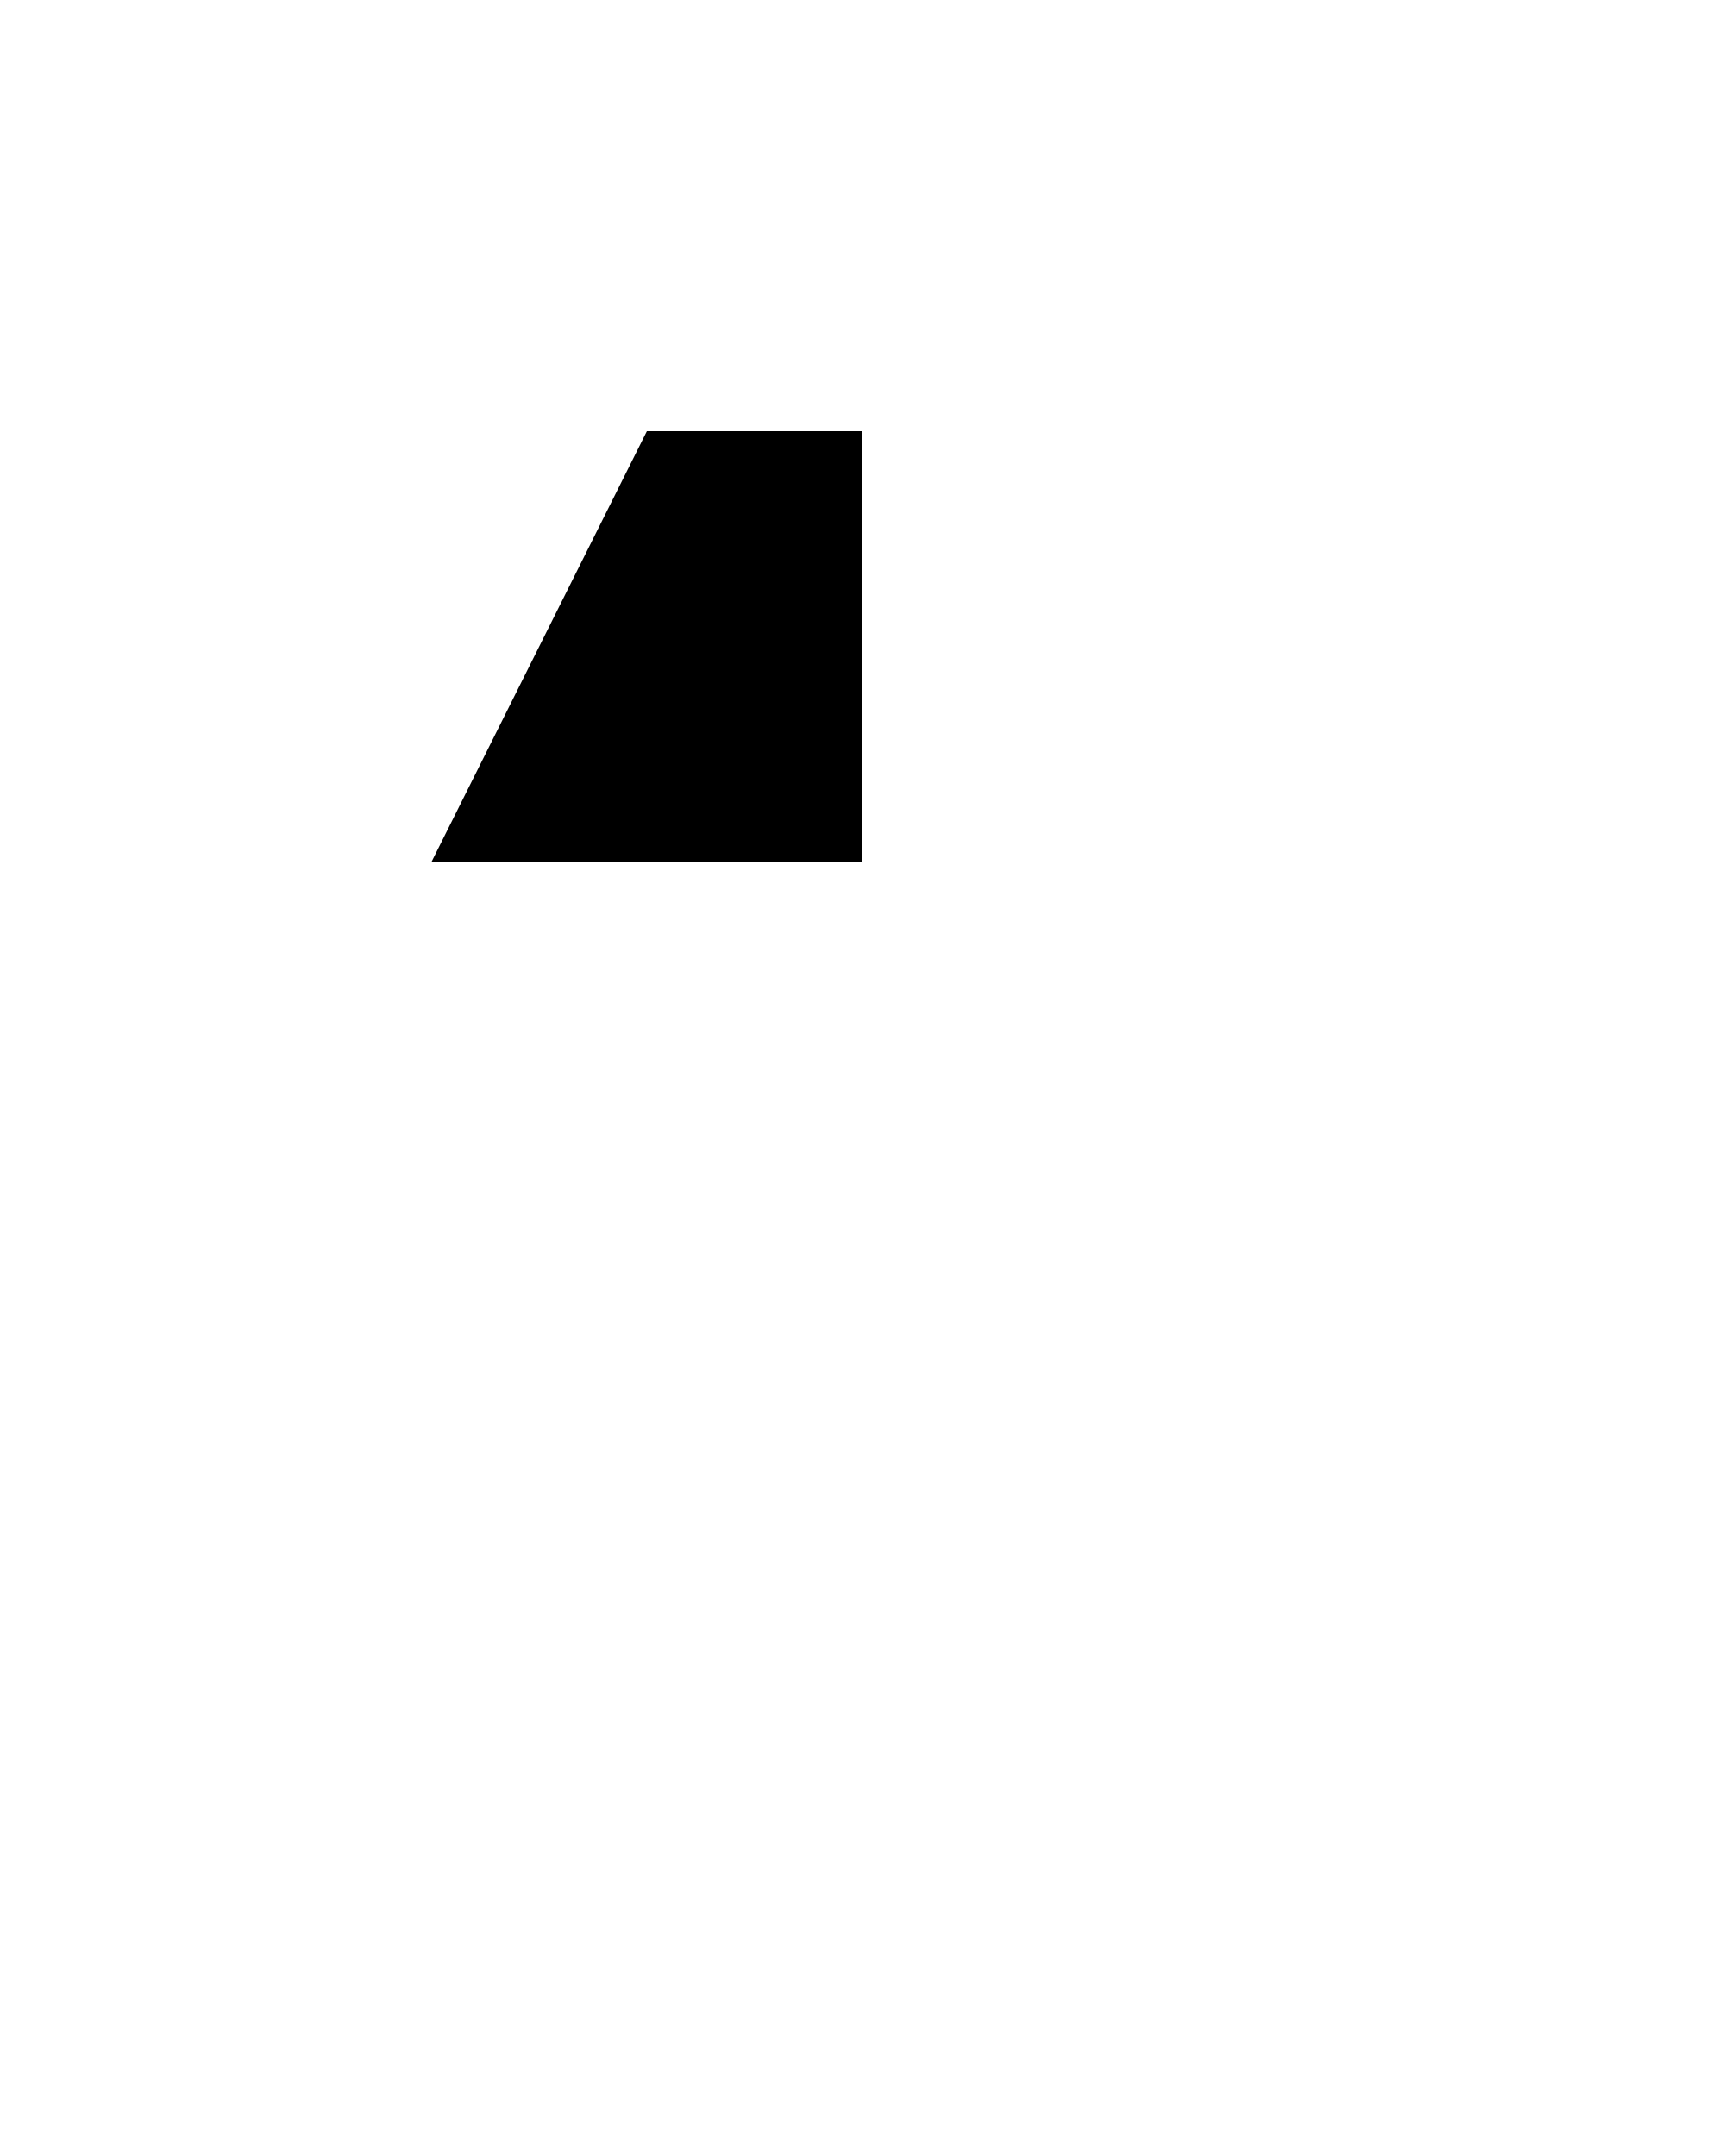
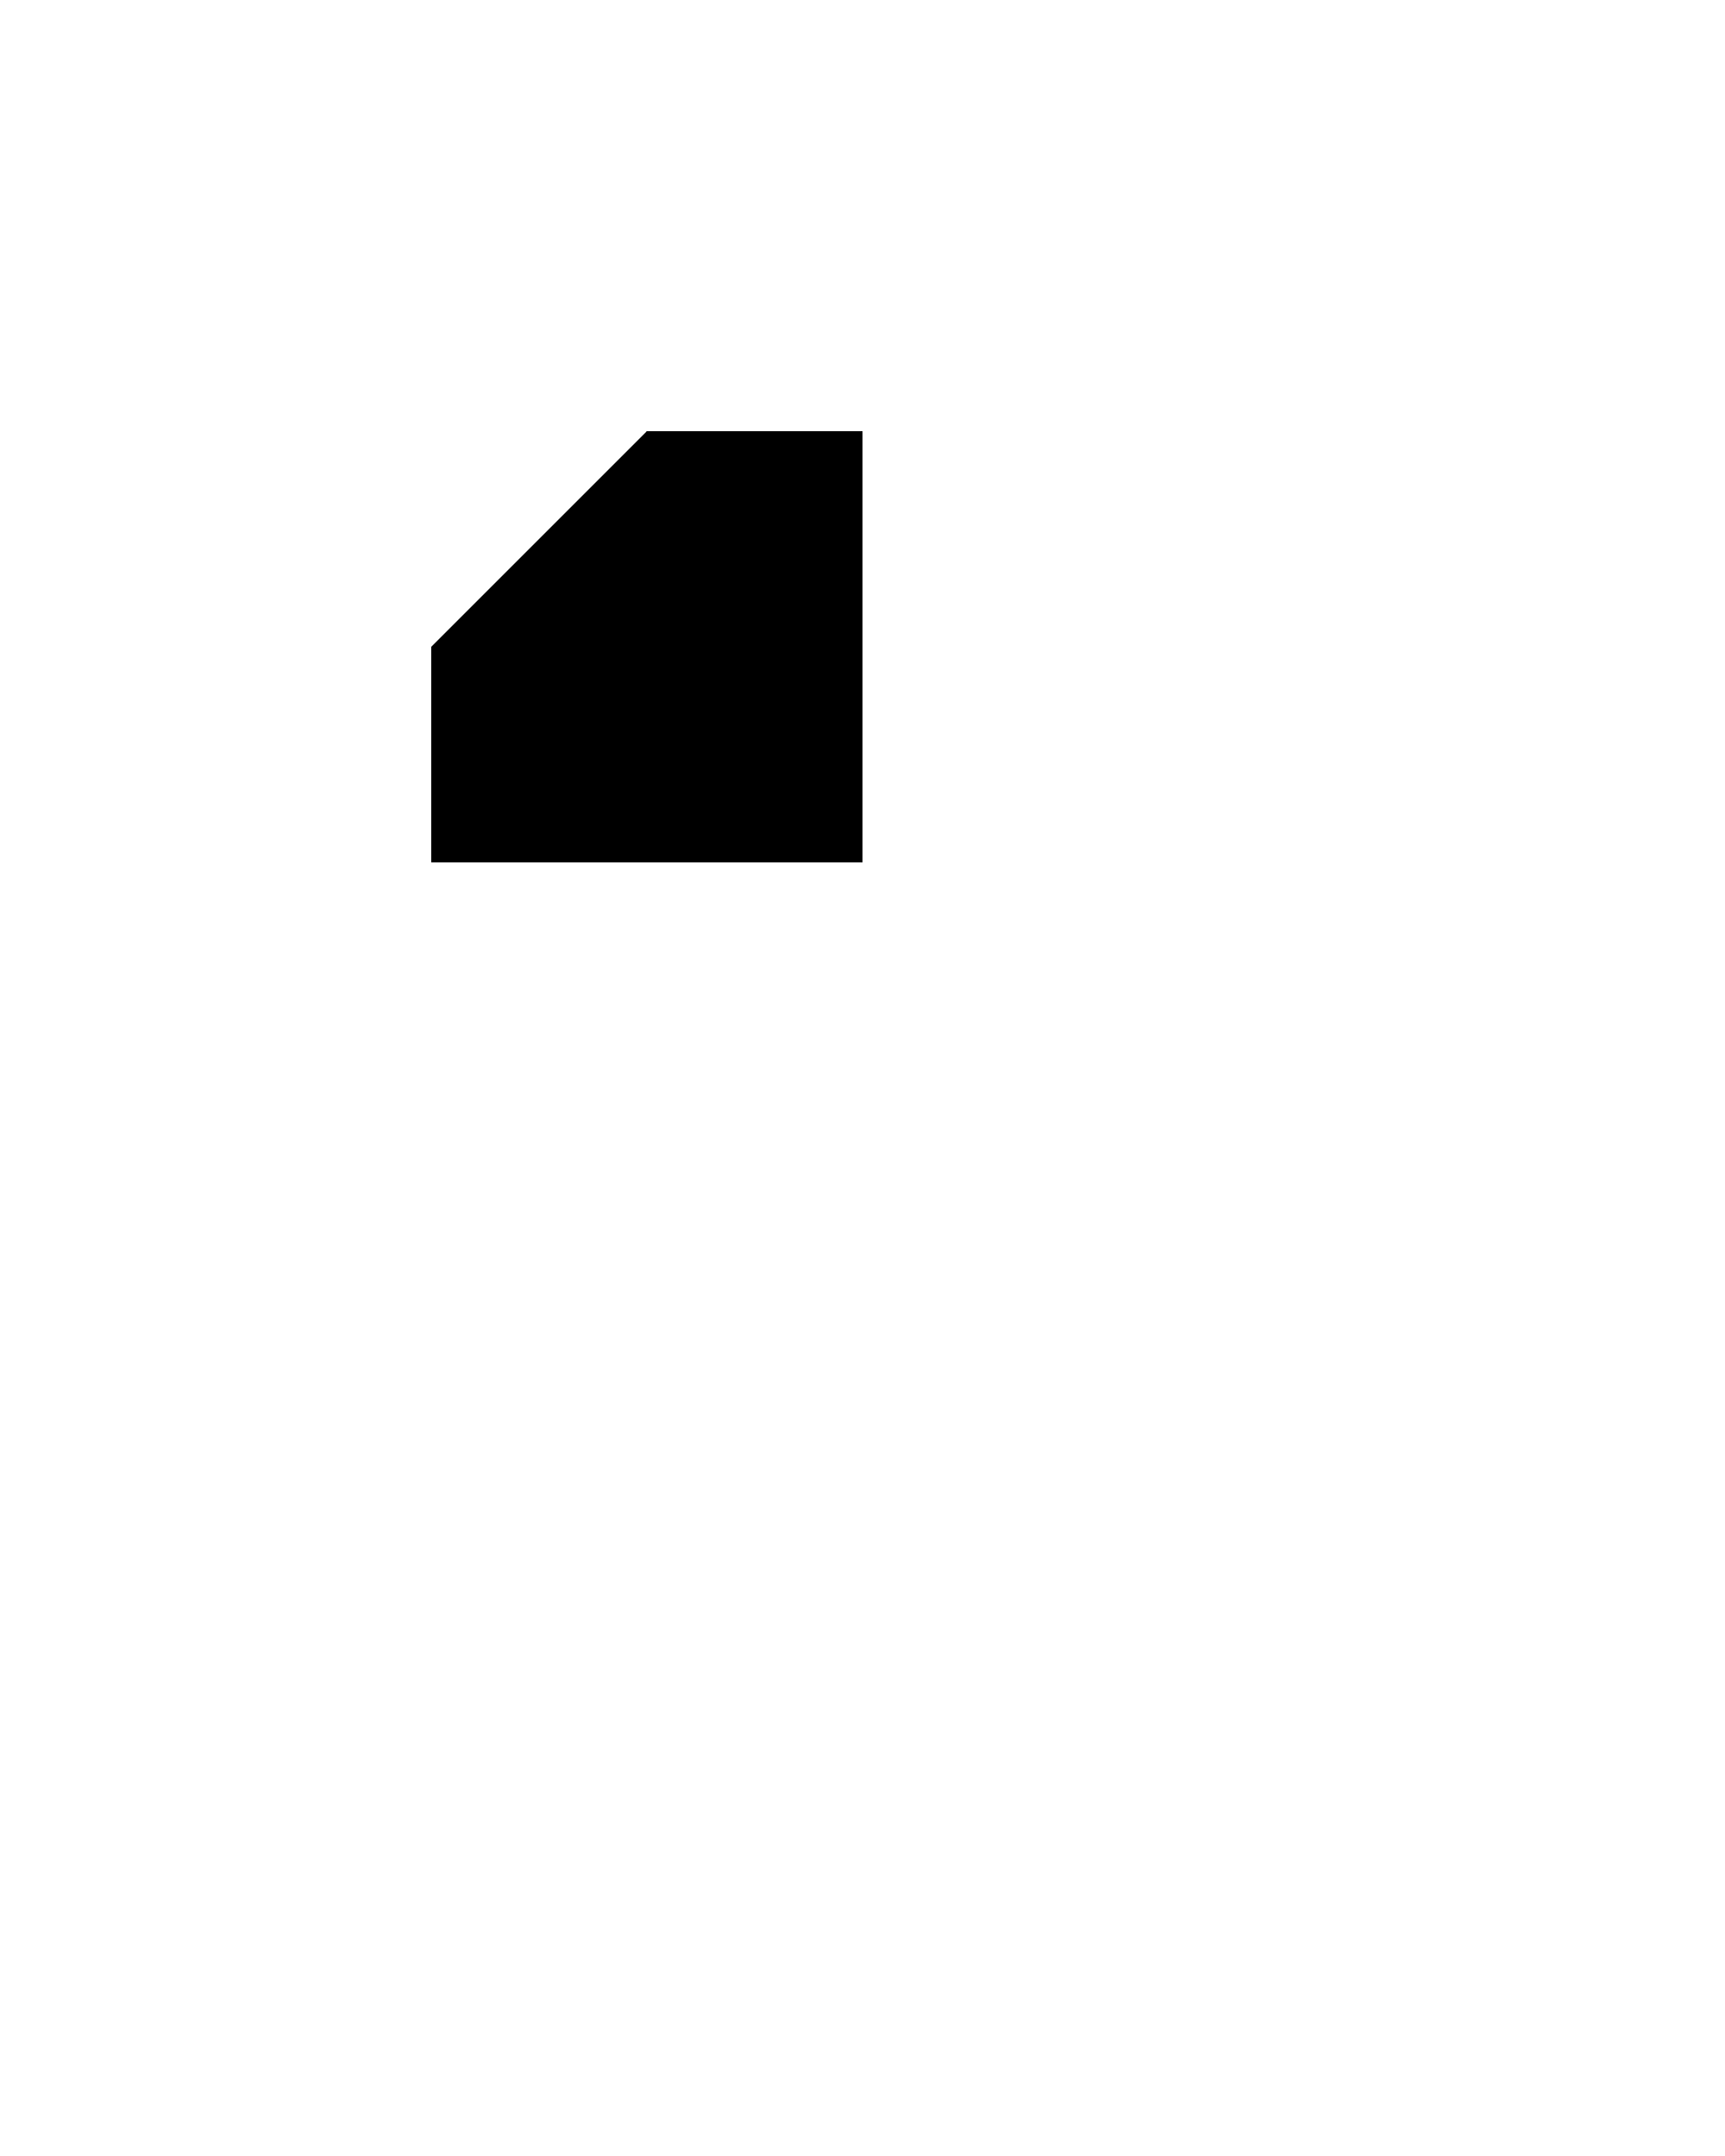
<svg xmlns="http://www.w3.org/2000/svg" preserveAspectRatio="none" width="400" height="500" viewBox="0 0 400 500">
  <polygon points="100 200 150 100 200 100 200 200 100 200" />
+   <polyline points="100 150 150 100 200 100 200 200 100 200" />
  <line x1="100" y1="400" x2="200" y2="300" />
</svg>
